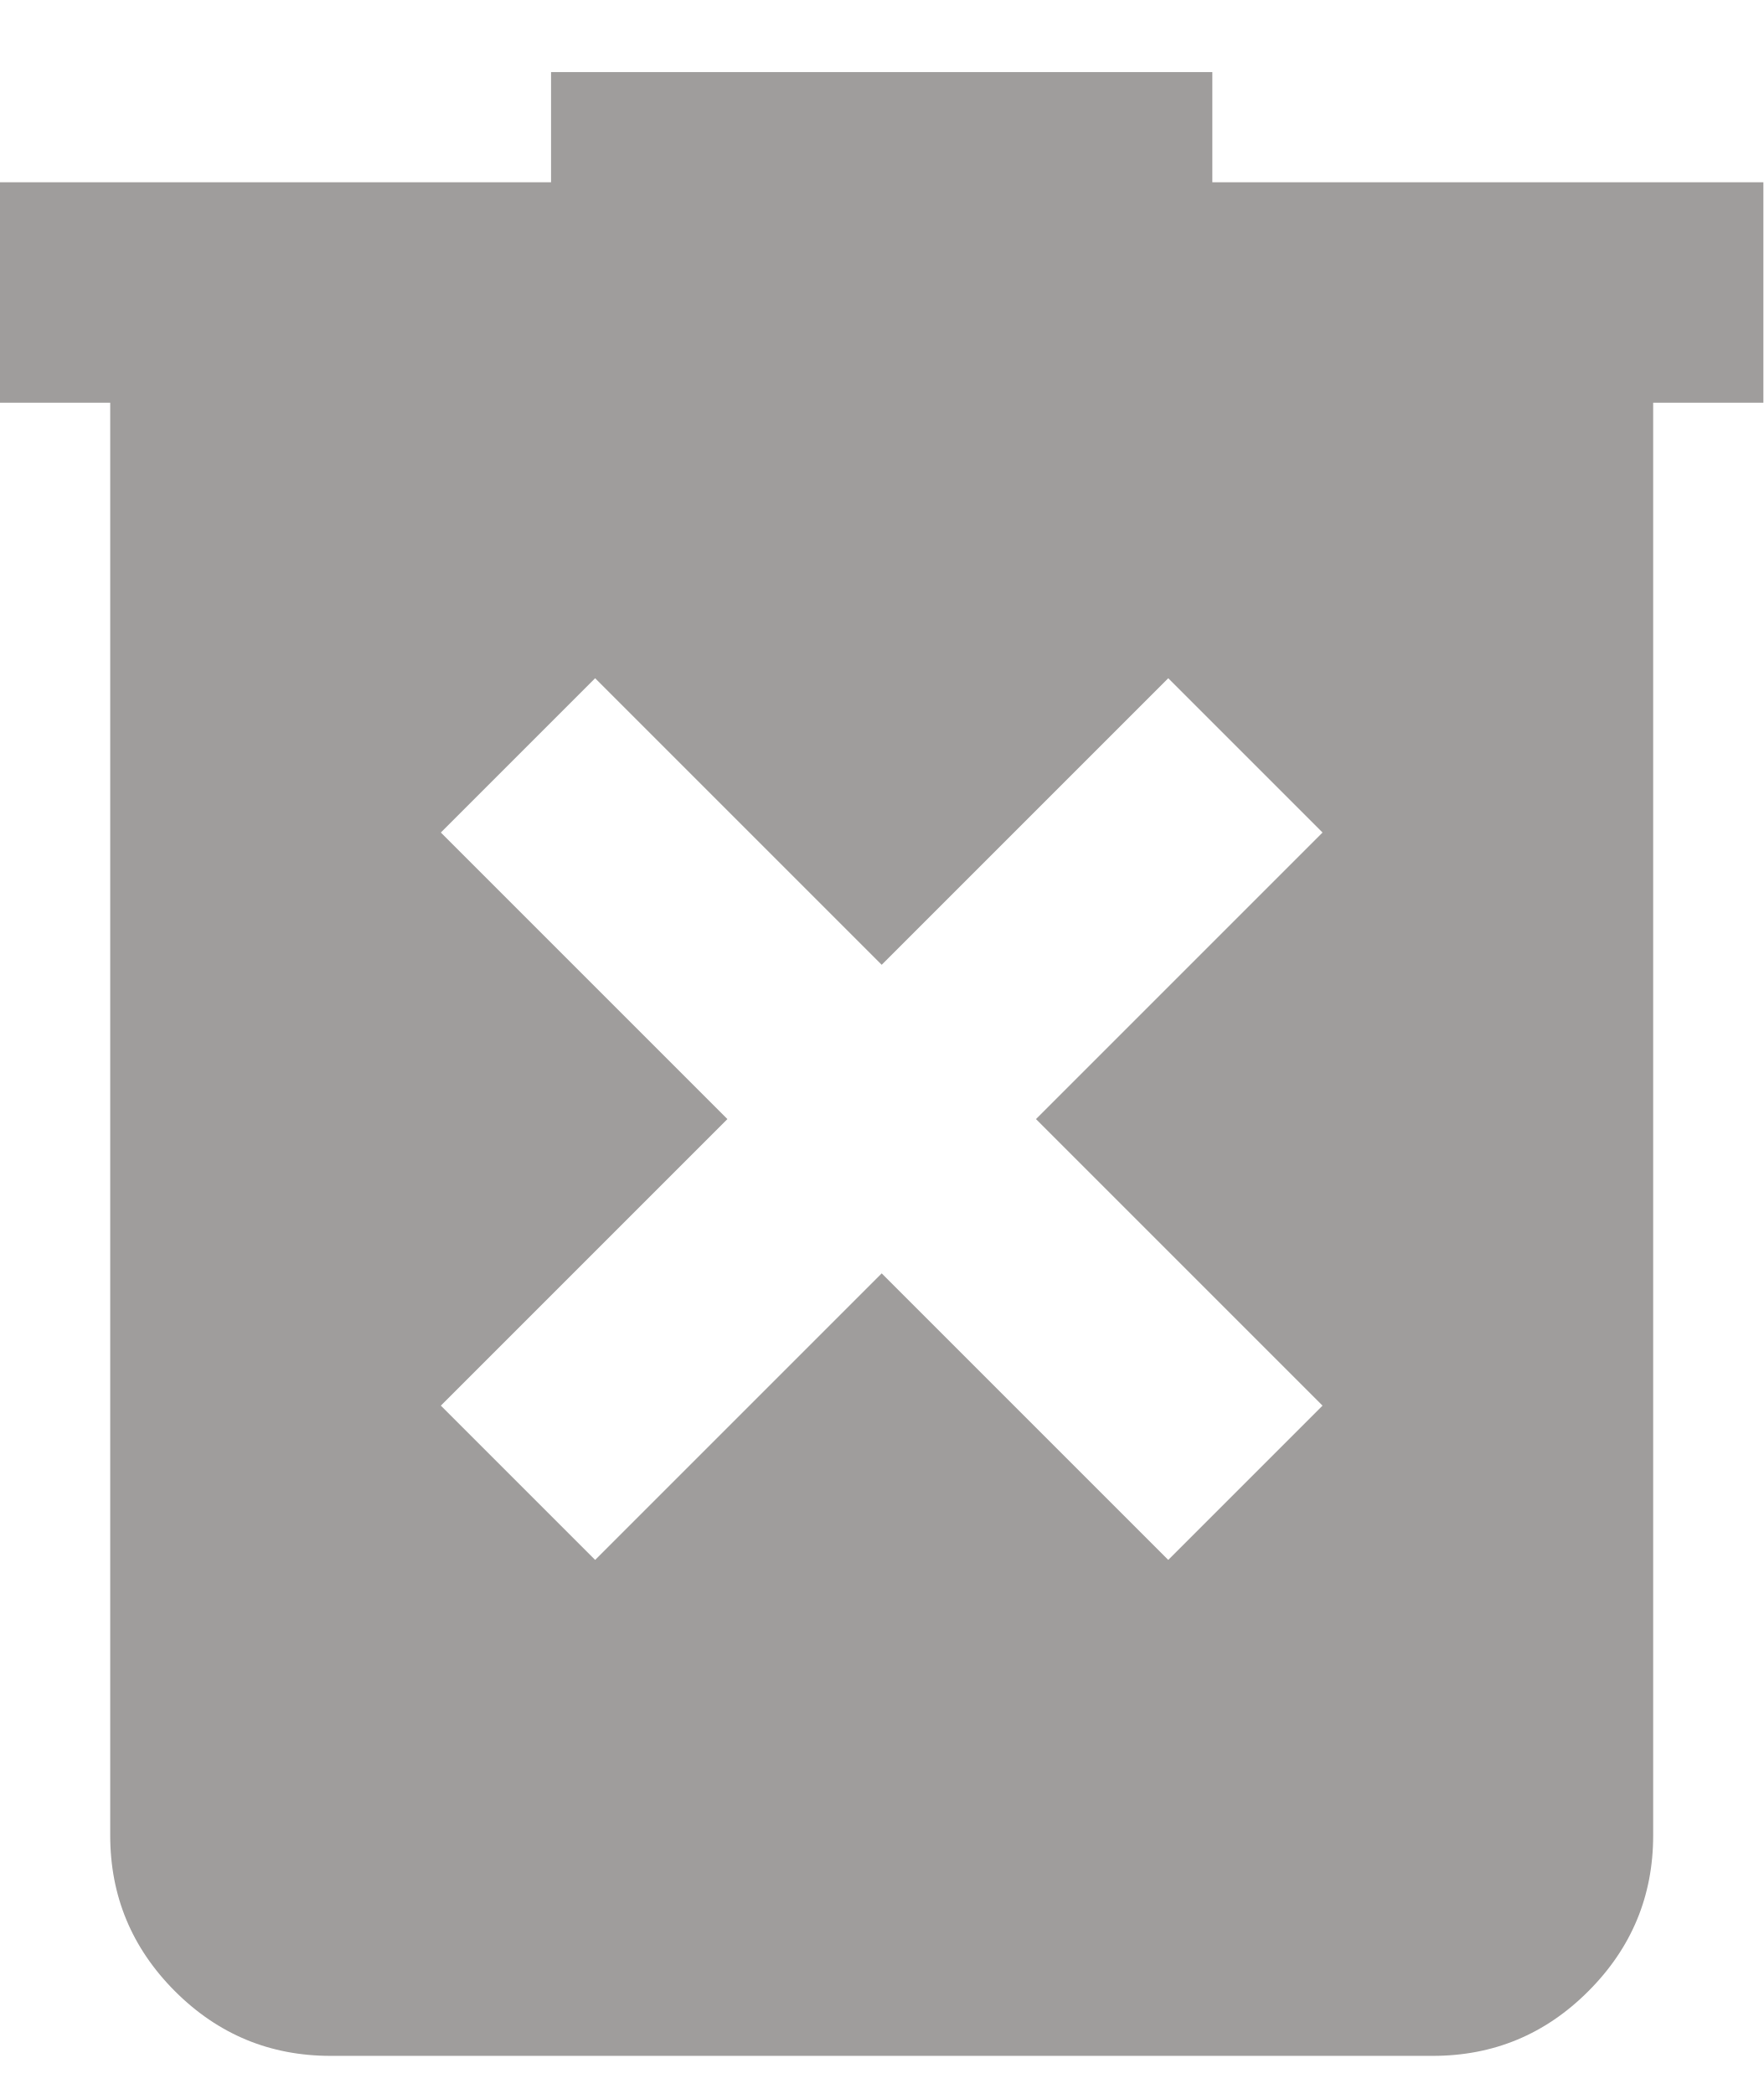
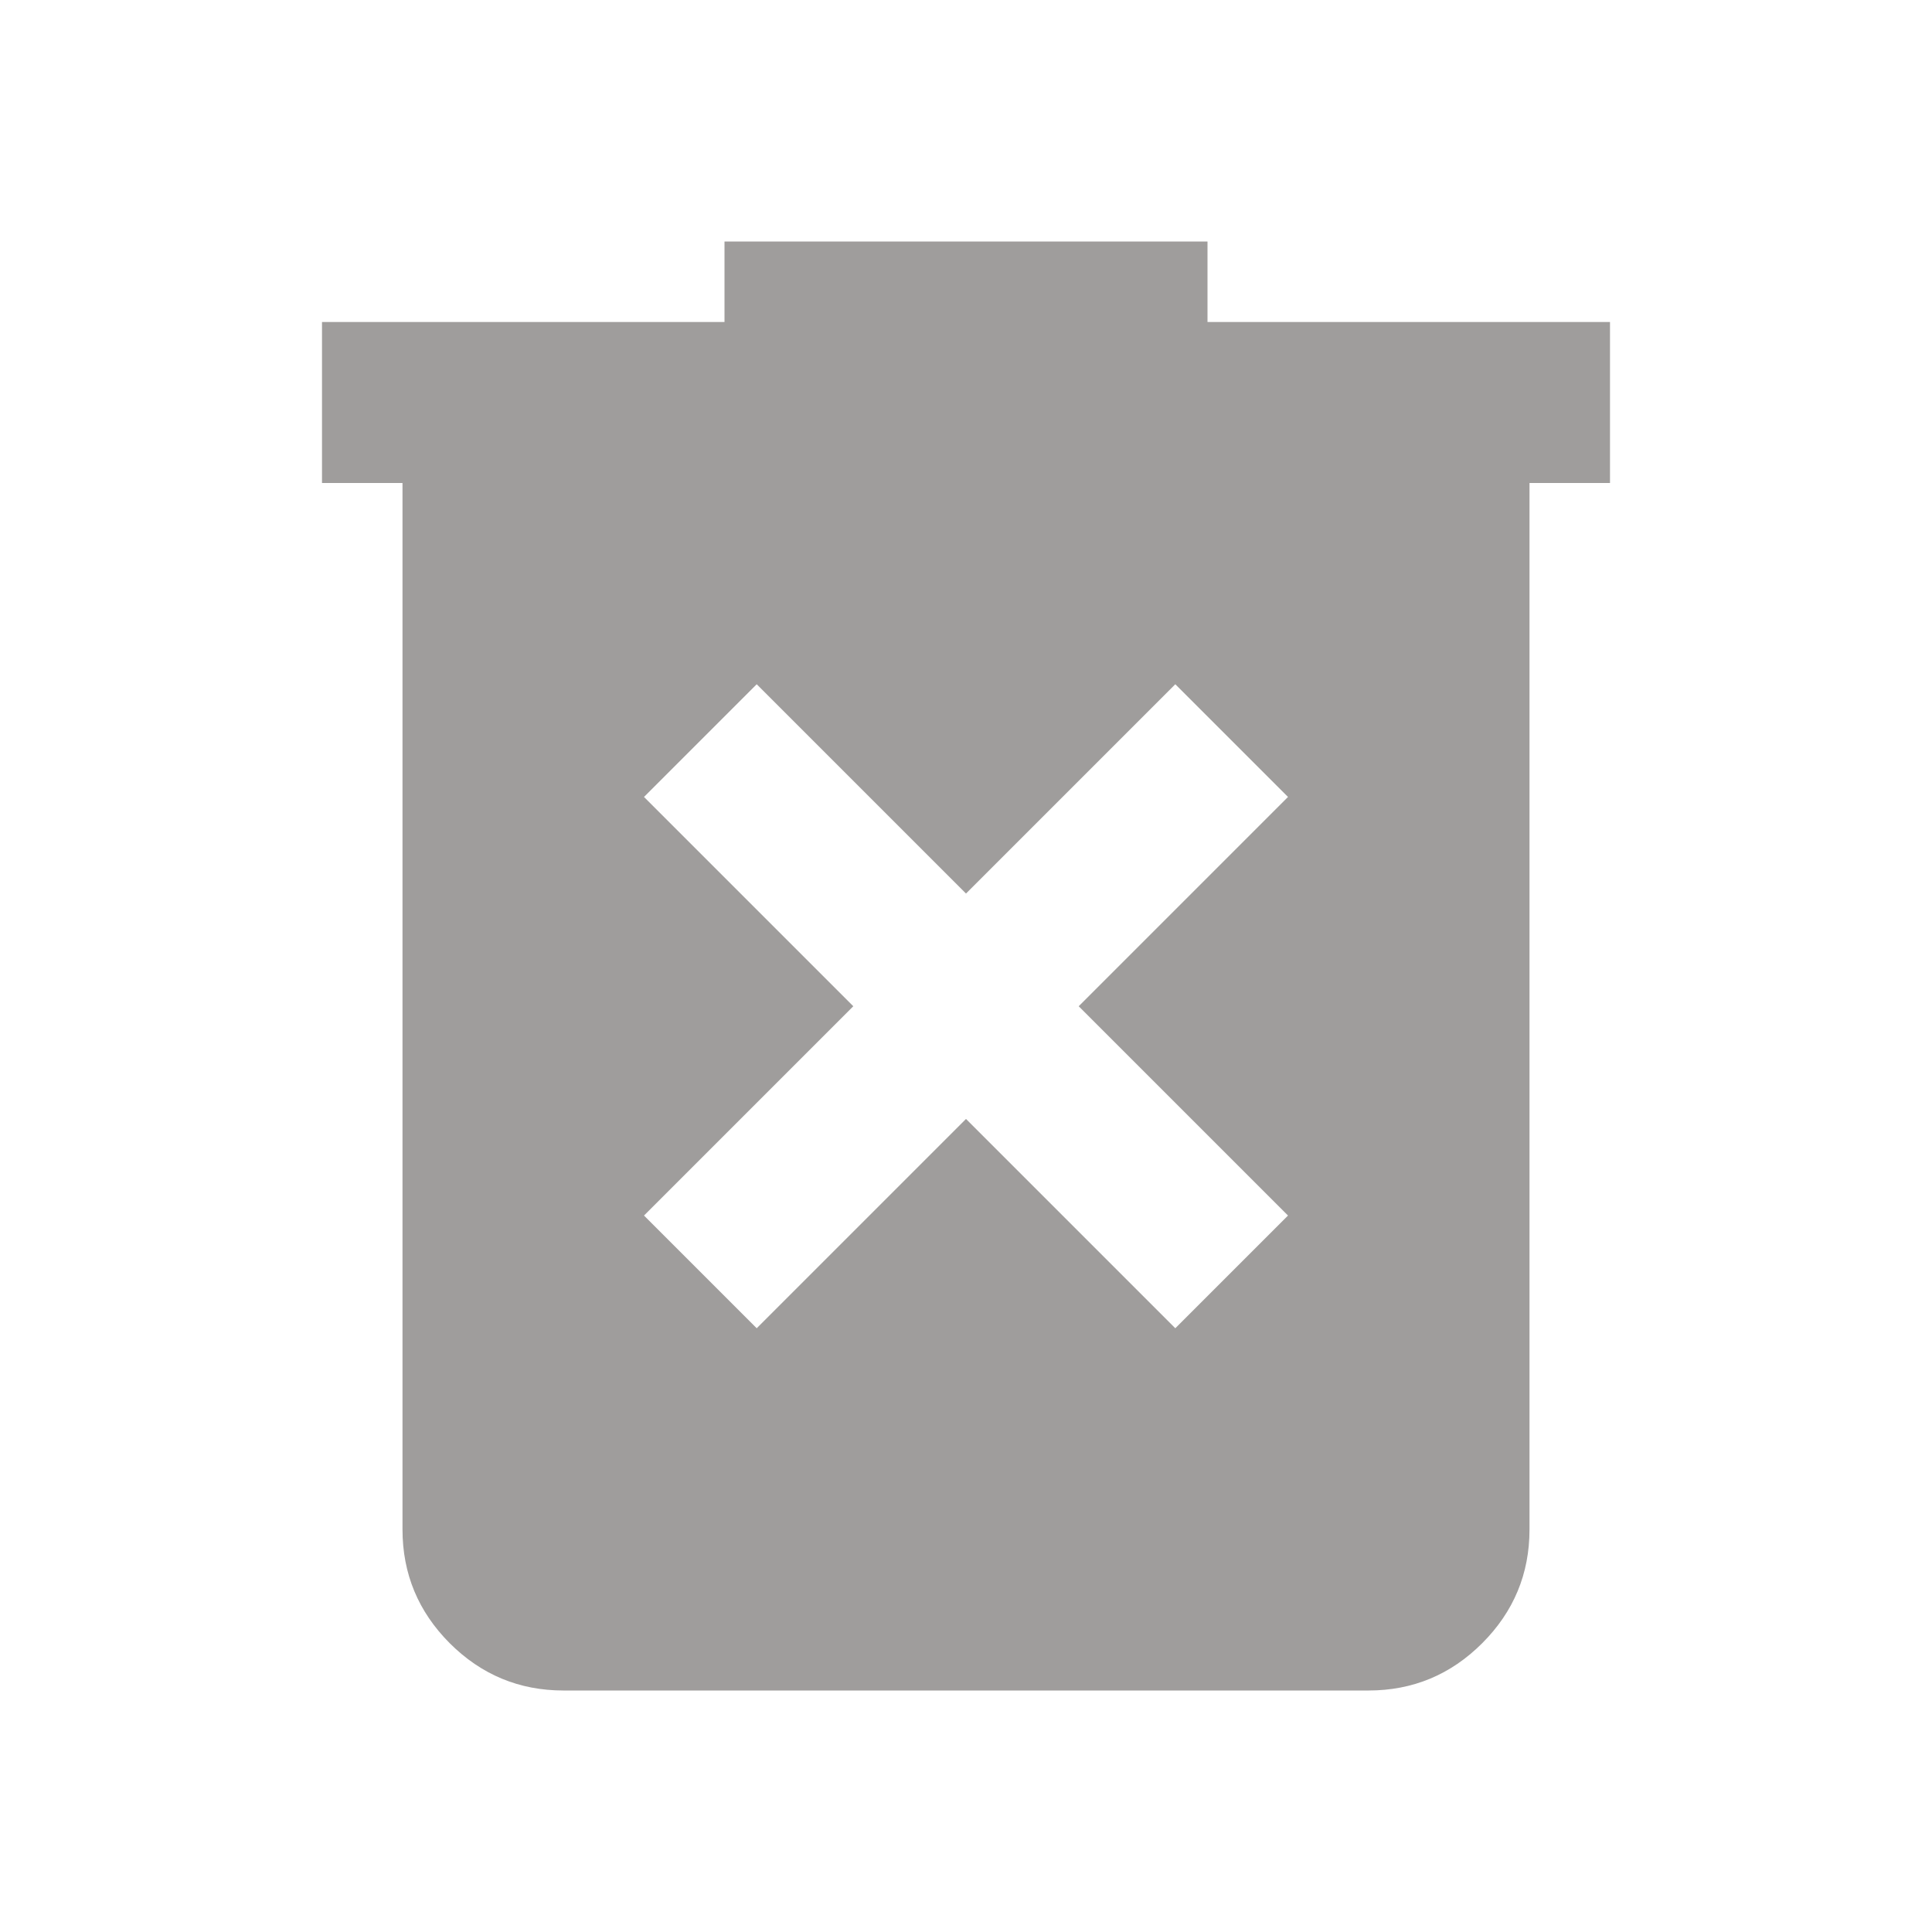
- <svg xmlns="http://www.w3.org/2000/svg" width="16" height="19" viewBox="0 0 16 19" fill="none">
-   <path id="Vector" d="M5.4 14.154L8 11.554L10.6 14.154L12 12.754L9.4 10.154L12 7.554L10.6 6.154L8 8.754L5.4 6.154L4 7.554L6.6 10.154L4 12.754L5.4 14.154ZM3 18.654C2.45 18.654 1.979 18.459 1.587 18.067C1.196 17.675 1 17.204 1 16.654V3.654H0V1.654H5V0.654H11V1.654H16V3.654H15V16.654C15 17.204 14.804 17.675 14.412 18.067C14.021 18.459 13.55 18.654 13 18.654H3Z" fill="#9F9D9C" />
+ <svg xmlns="http://www.w3.org/2000/svg" width="24" height="24" viewBox="0 0 24 24" fill="none">
+   <g transform="translate(4, 3)">
+     <path id="Vector" d="M5.4 13.5L8 10.9L10.6 13.5L12 12.1L9.4 9.5L12 6.9L10.6 5.5L8 8.1L5.4 5.5L4 6.9L6.6 9.5L4 12.1L5.4 13.5ZM3 18C2.45 18 1.979 17.804 1.587 17.413C1.196 17.021 1 16.55 1 16V3H0V1H5V0H11V1H16V3H15V16C15 16.55 14.804 17.021 14.412 17.413C14.021 17.804 13.55 18 13 18H3Z" fill="#9F9D9C" />
+   </g>
</svg>
